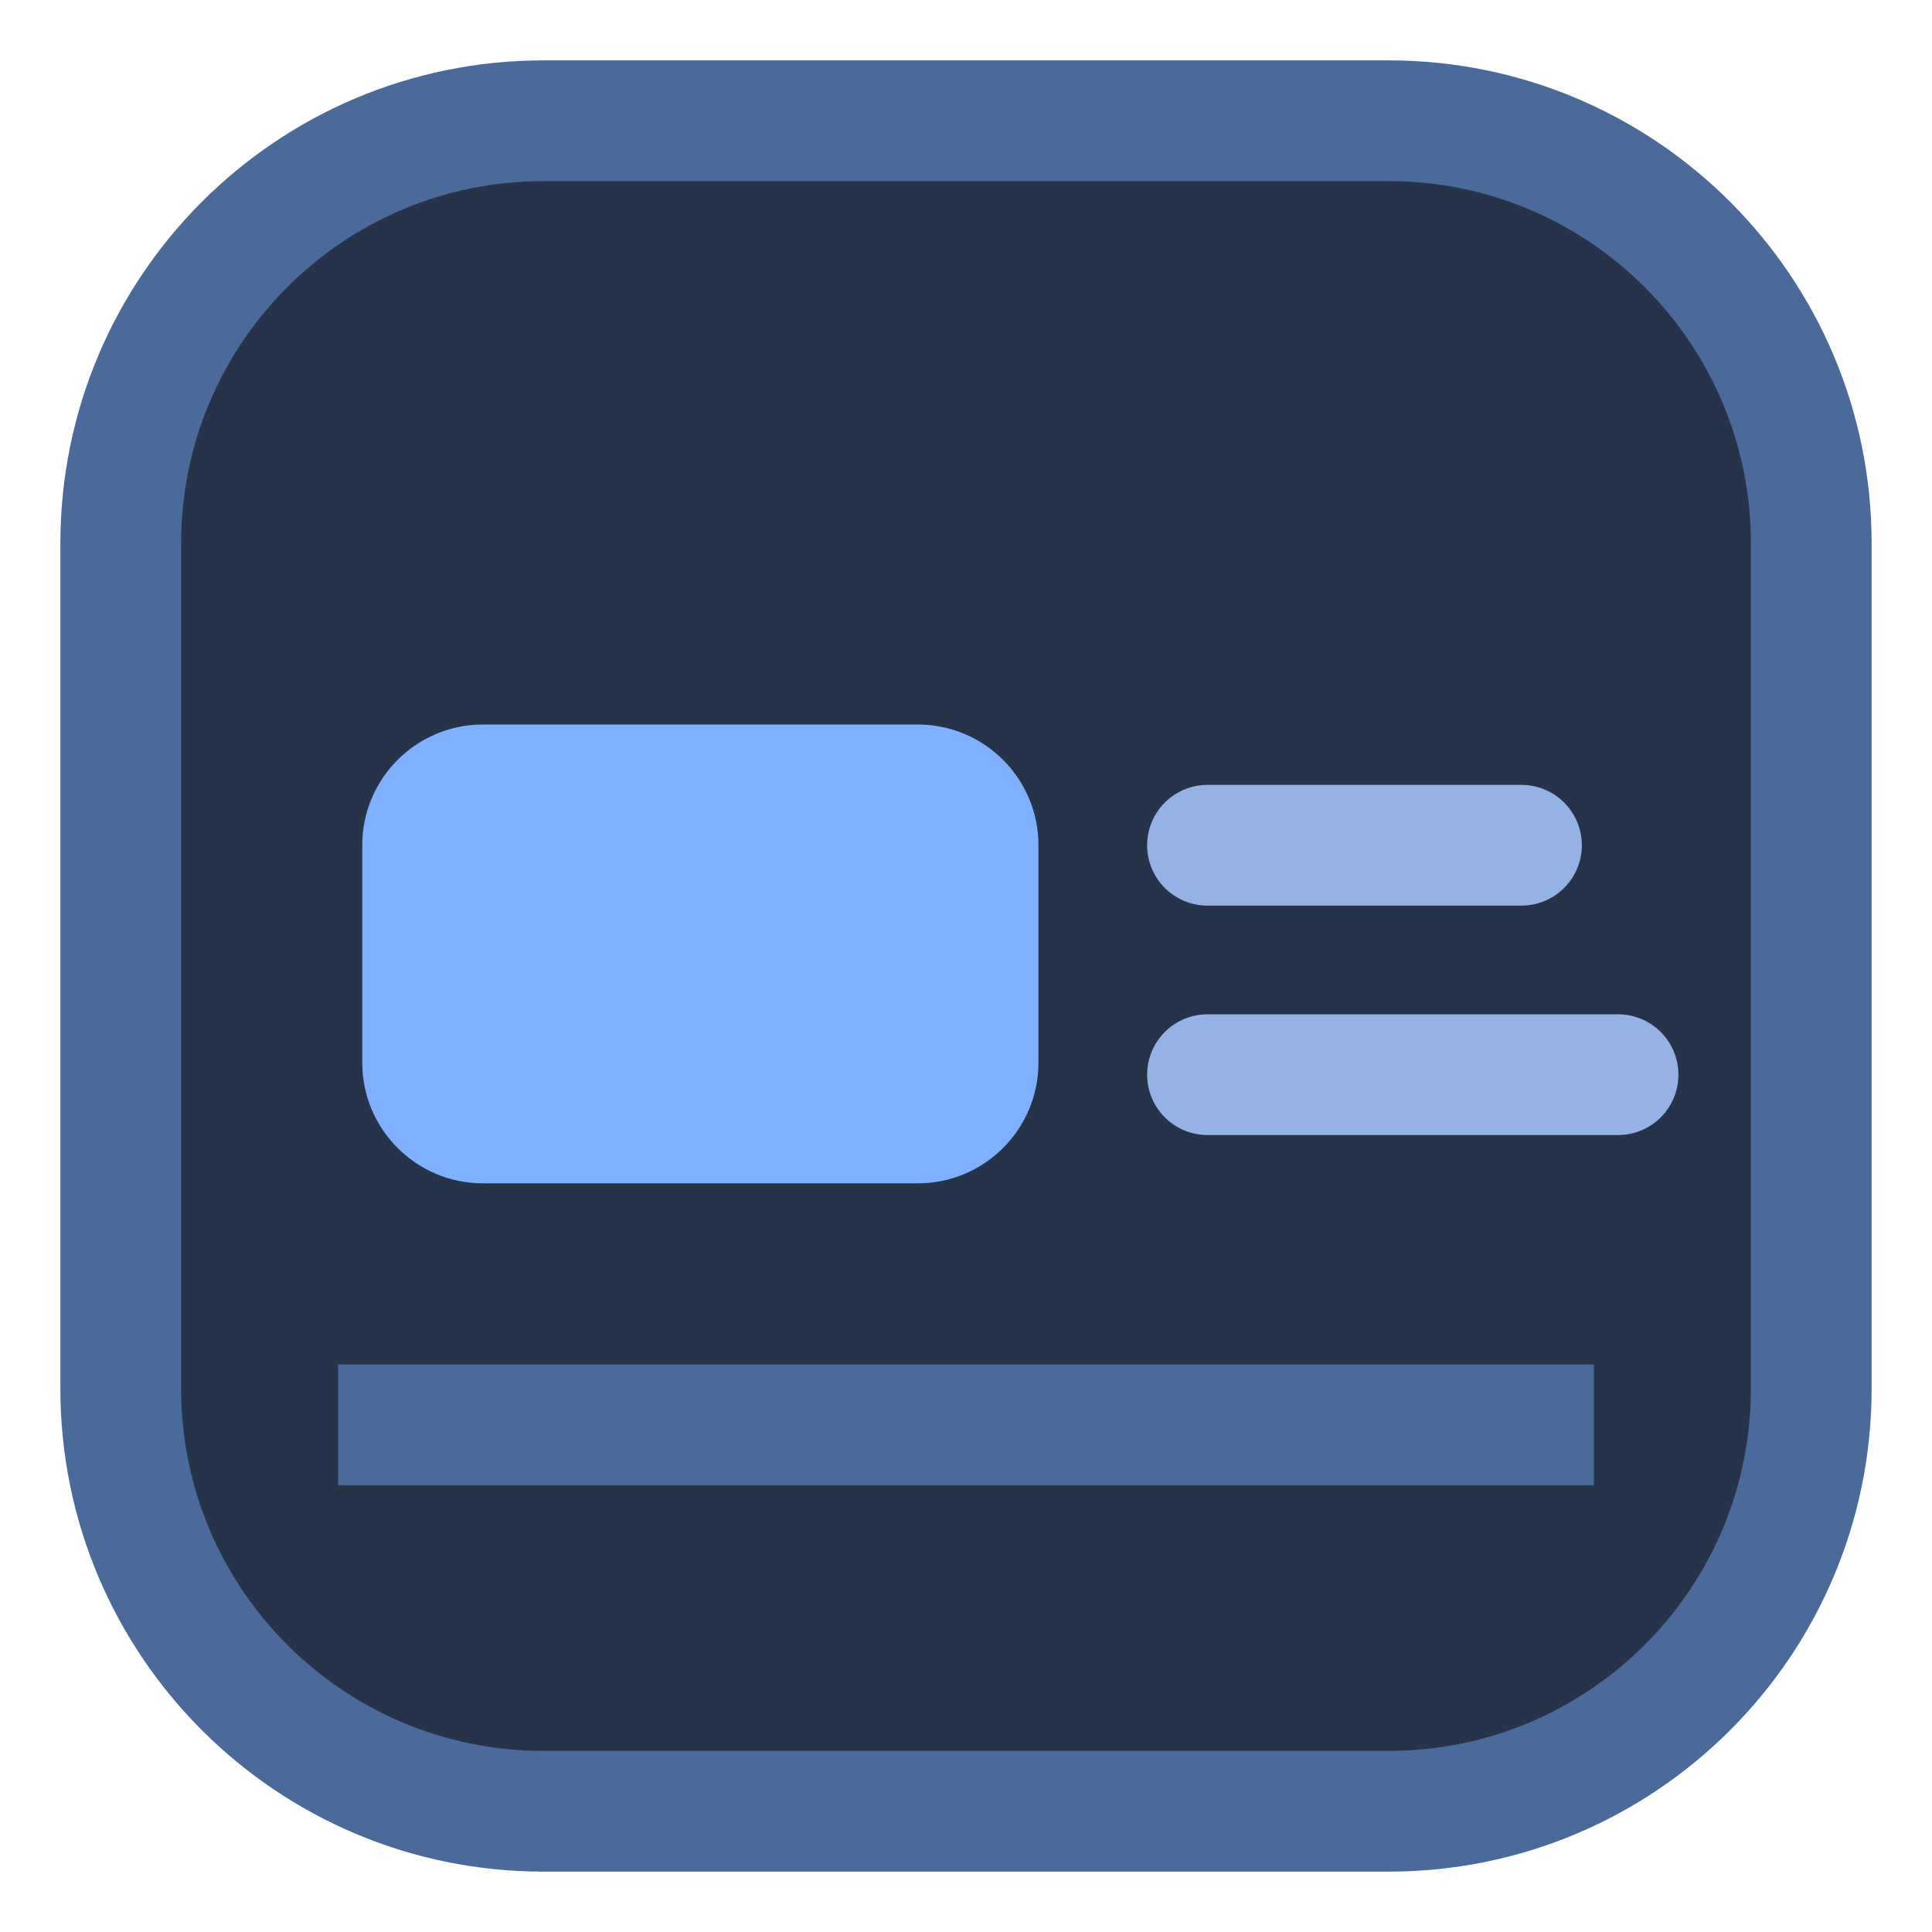
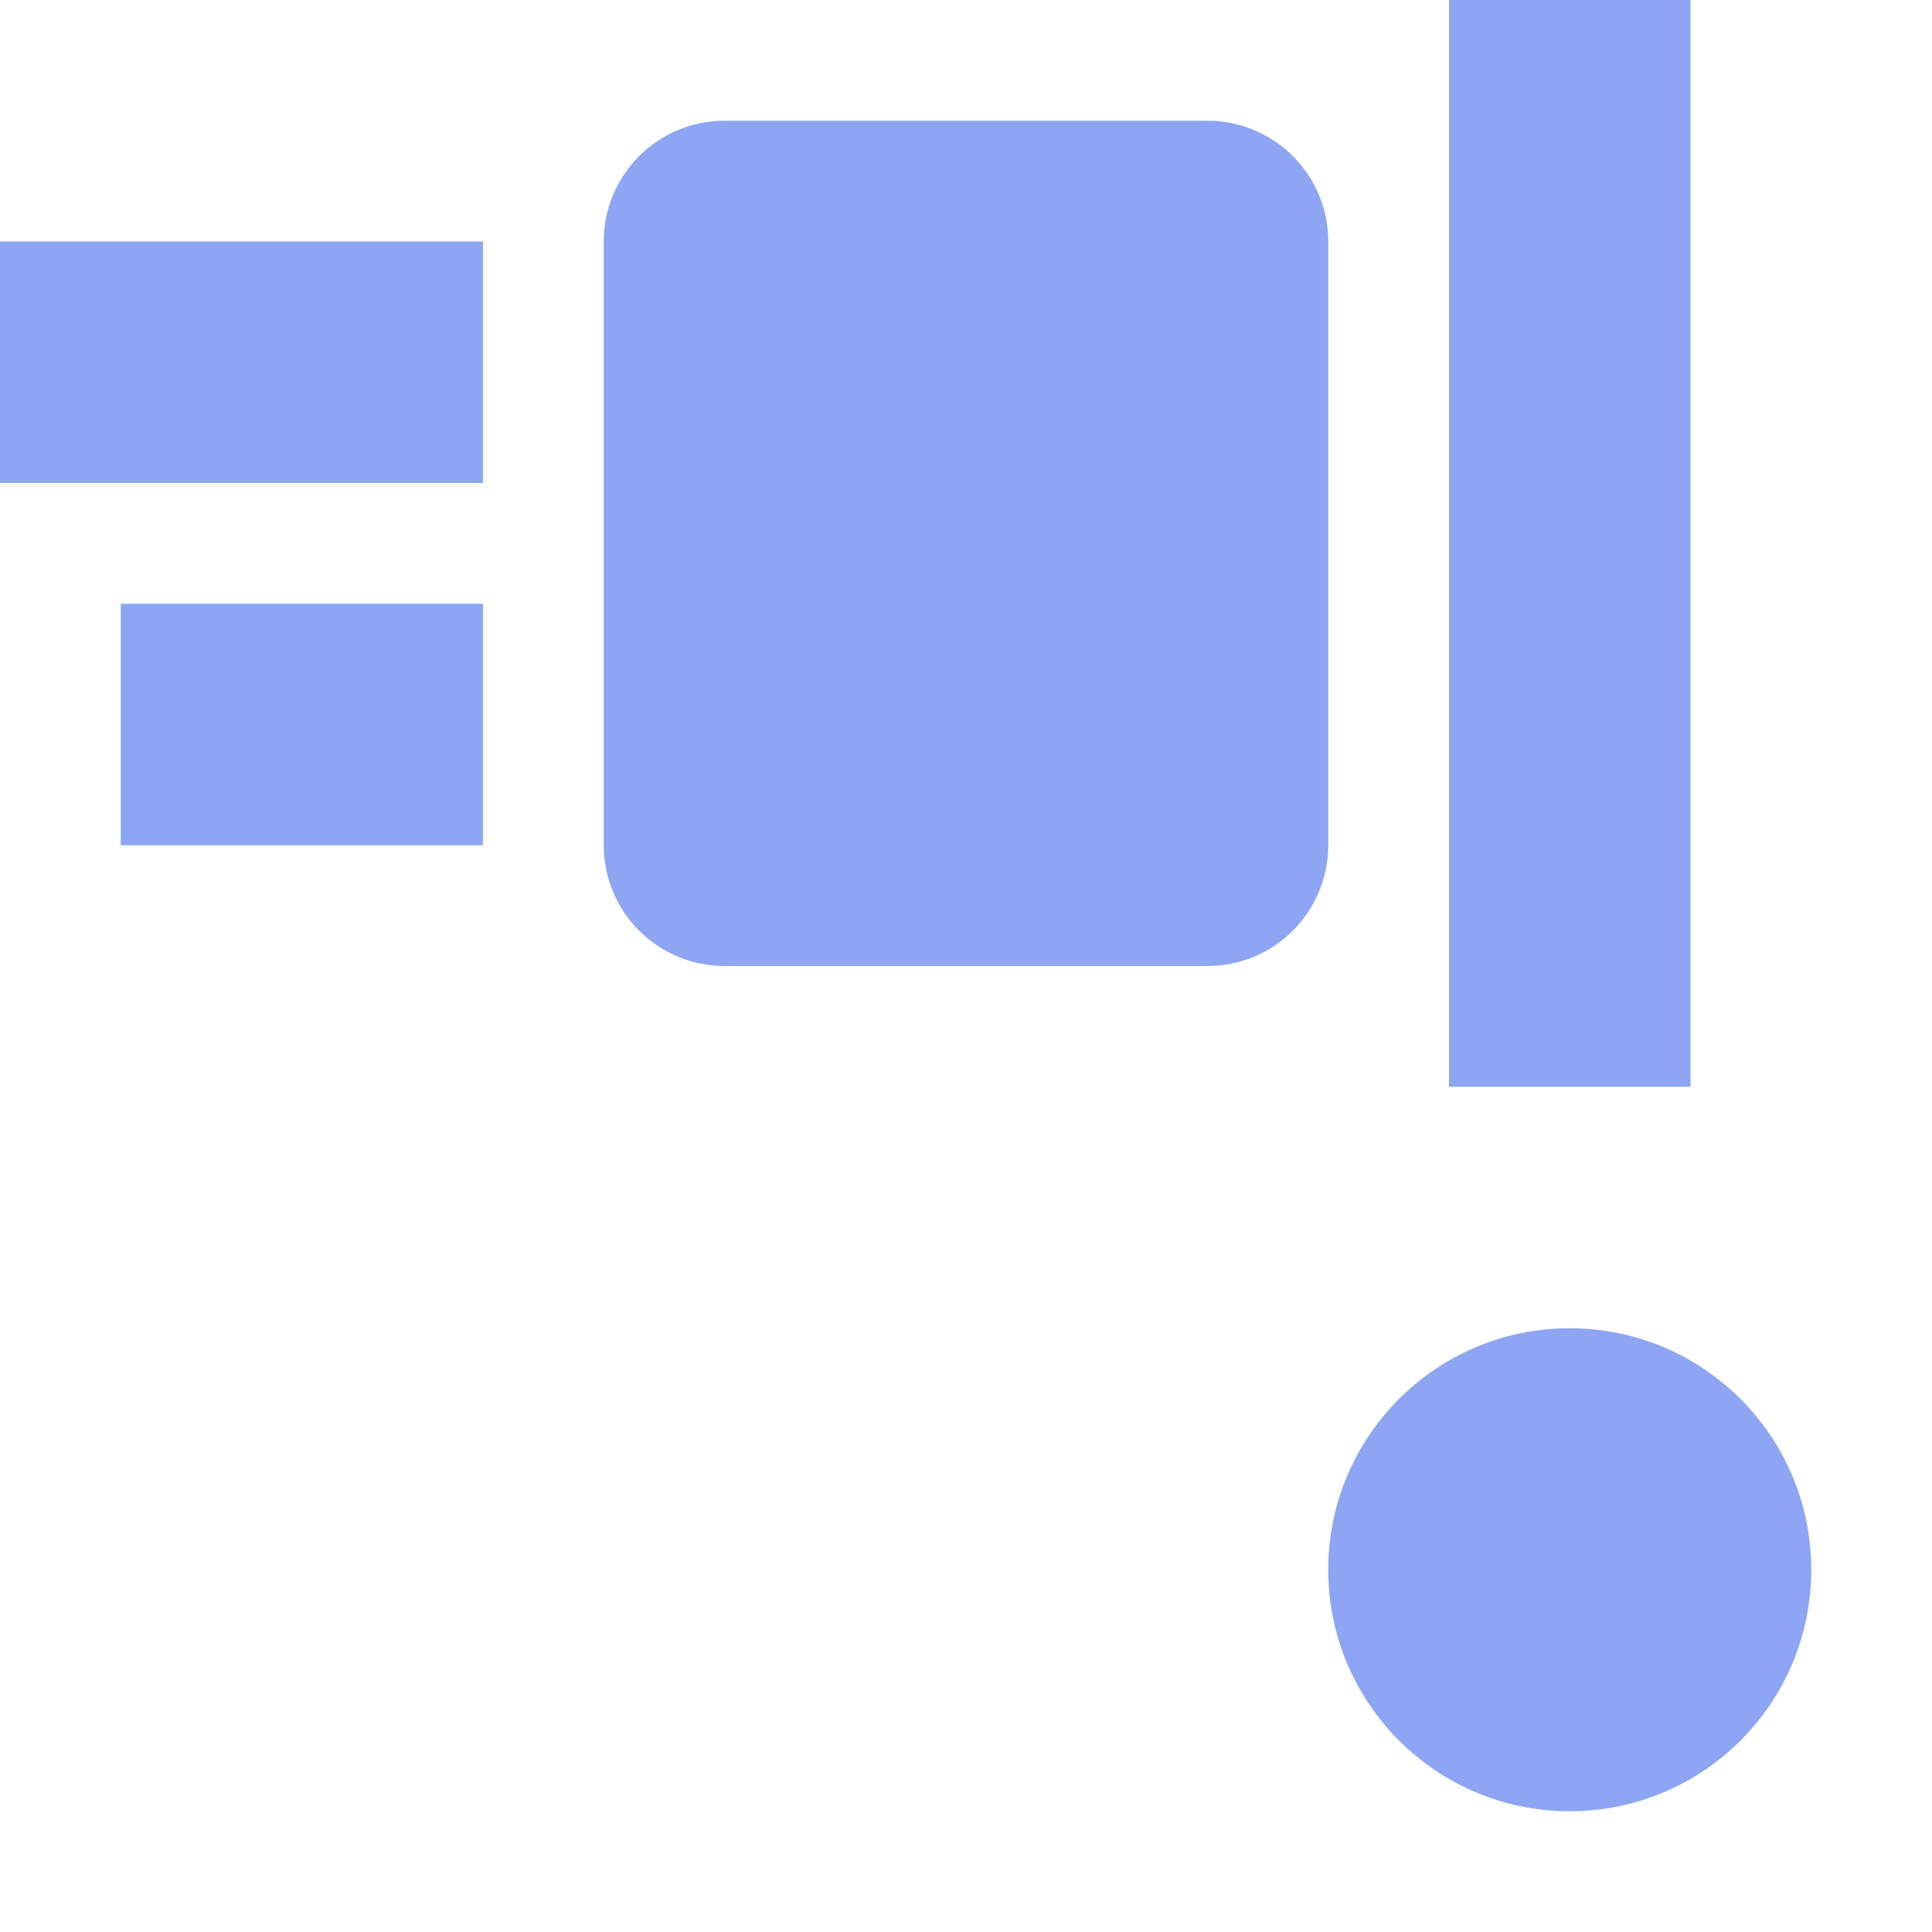
<svg xmlns="http://www.w3.org/2000/svg" width="16" height="16" viewBox="0 0 16 16">
-   <rect x="1" y="1" width="14" height="14" rx="3.5" fill="#26344a" stroke="#4a6b9a" stroke-width="1" />
-   <rect x="3" y="6" width="5.6" height="3.8" rx="1" fill="#7fb0ff" />
-   <path d="M10 7 H12.6 M10 8.9 H13.4" stroke="#a8c8ff" stroke-width="1" stroke-linecap="round" opacity="0.85" />
-   <path d="M2.8 11.8 H13.2" stroke="#4a6b9a" stroke-width="1" />
+   <rect x="12" y="0" width="2" height="9" fill="#8da5f3" />
+   <rect x="5" y="1" width="6" height="7" rx="1" fill="#8da5f3" />
+   <rect x="0" y="2" width="4" height="2" fill="#8da5f3" />
+   <rect x="1" y="5" width="3" height="2" fill="#8da5f3" />
+   <circle cx="13" cy="13" r="2" fill="#8da5f3" />
</svg>
